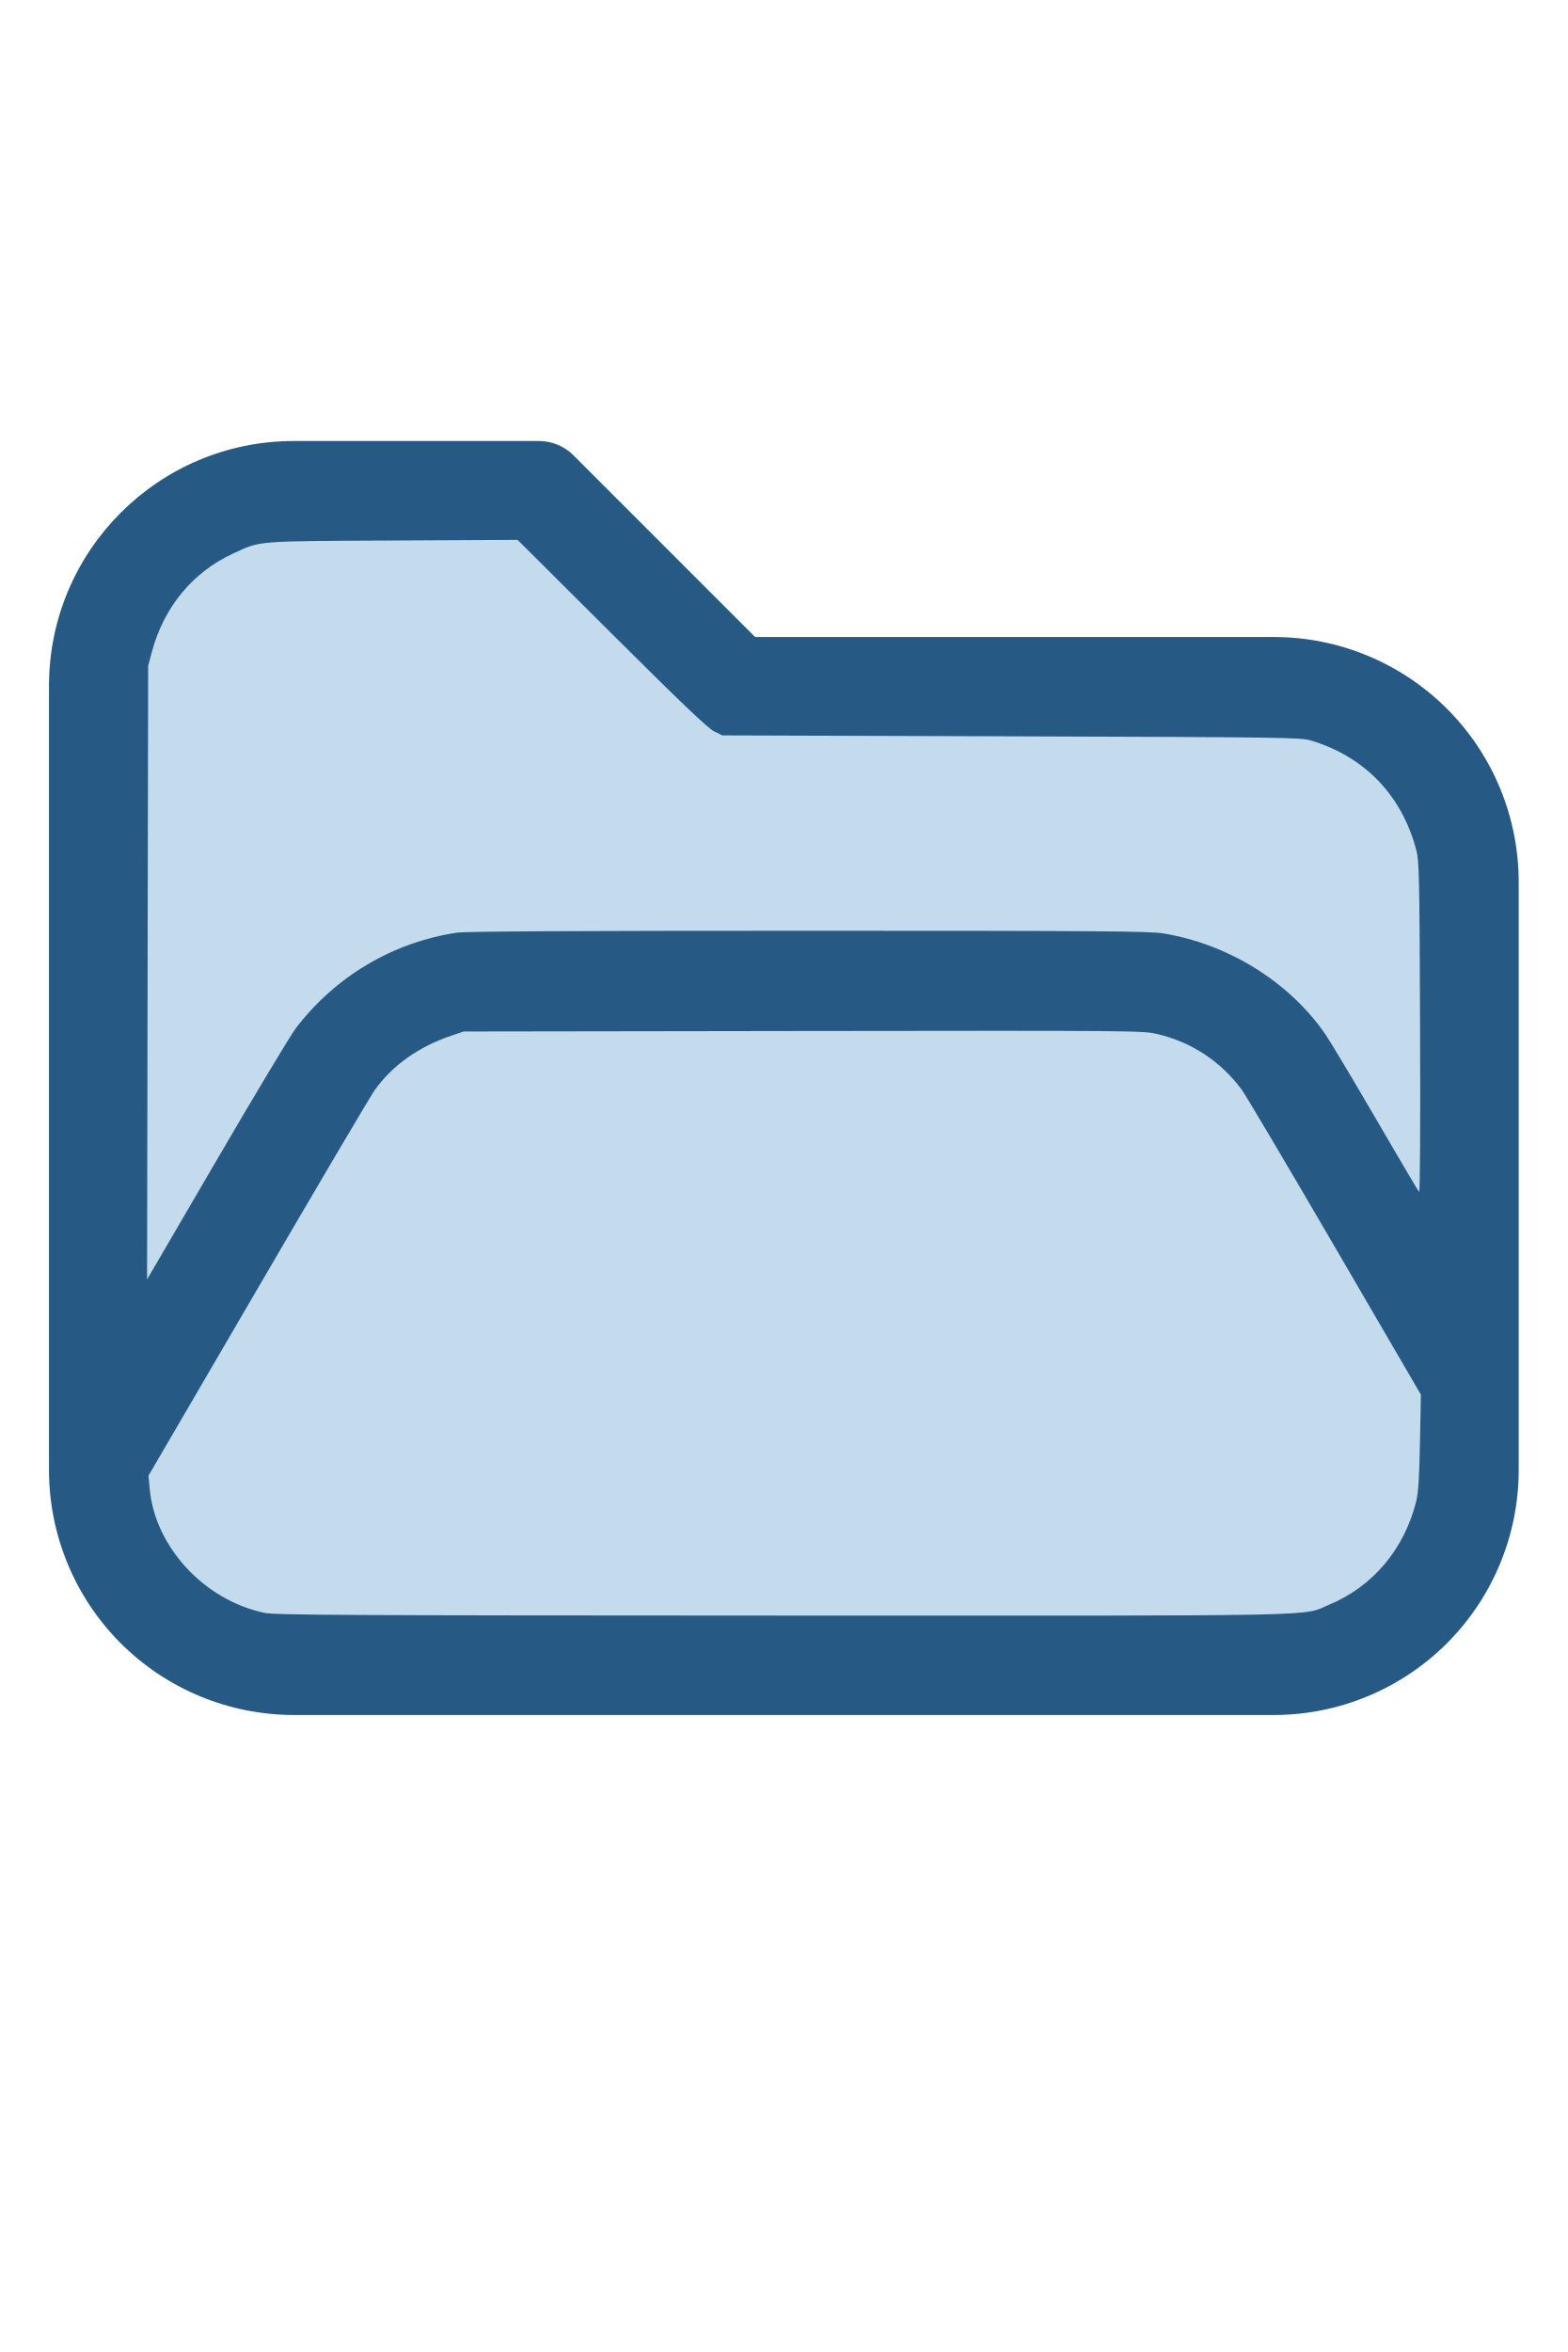
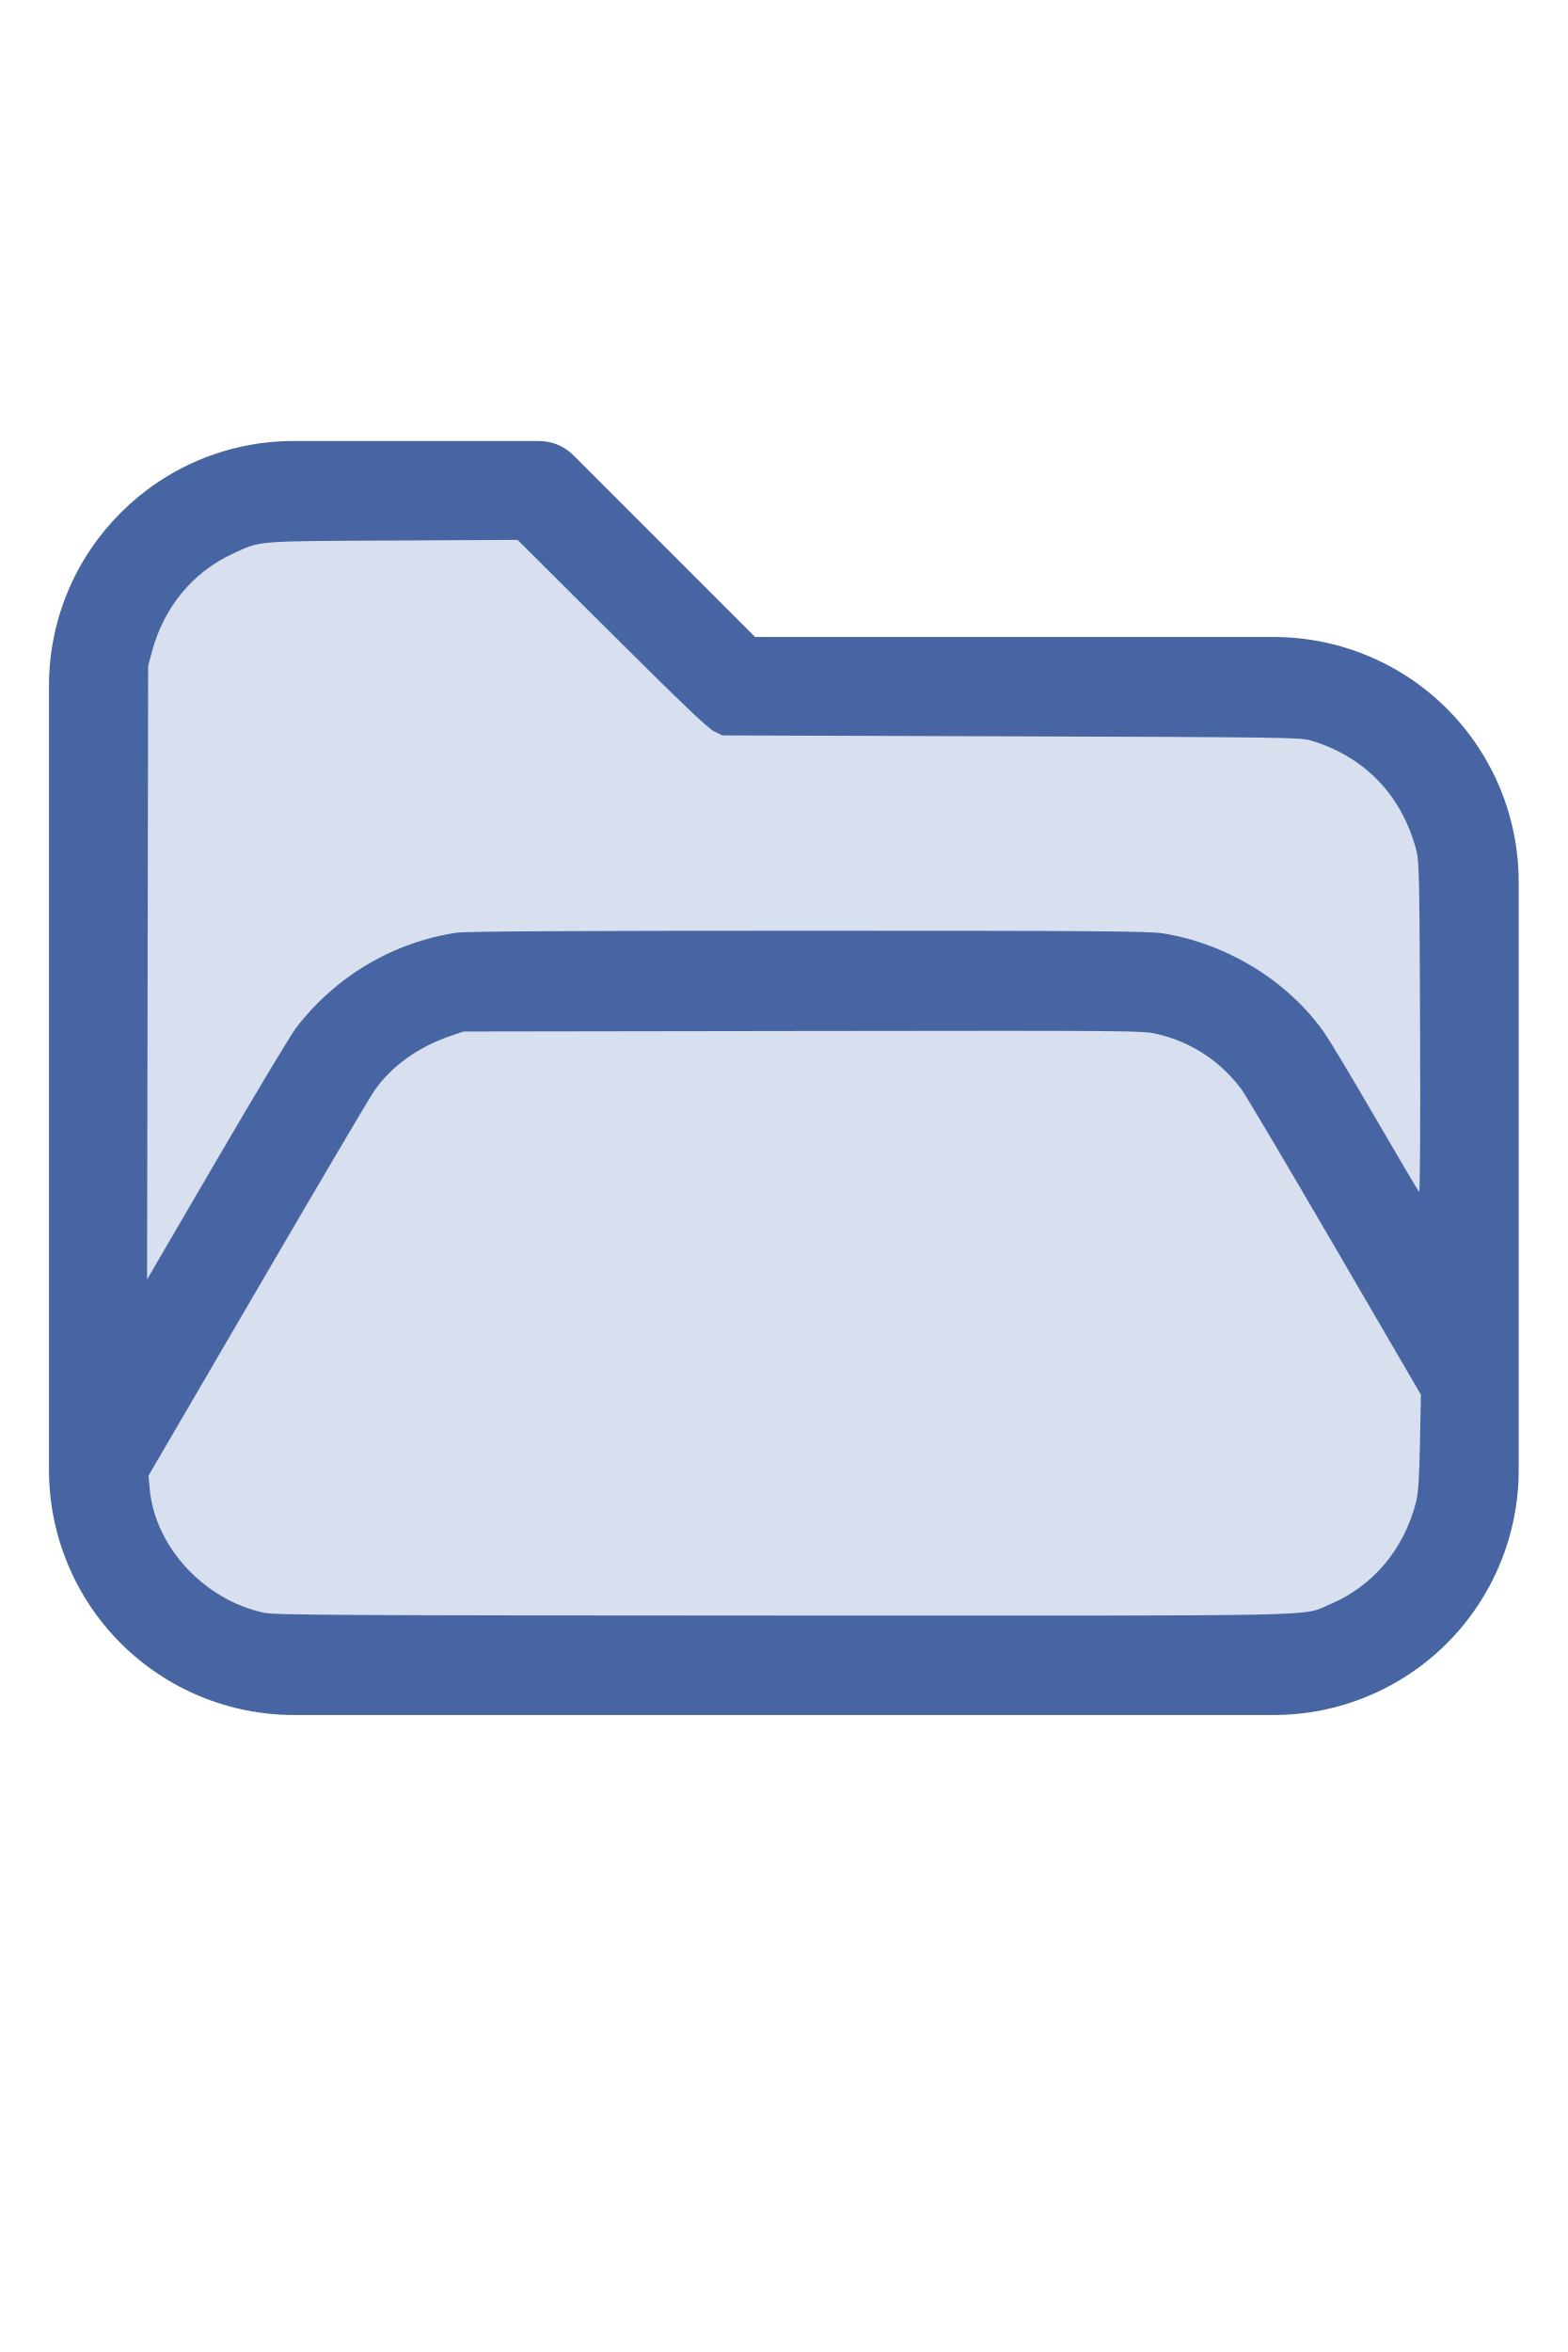
<svg xmlns="http://www.w3.org/2000/svg" version="1.1" width="16" height="24" viewBox="0 0 32 32" xml:space="preserve">
-   <g style="fill:#265A85;">
+   <g style="fill:#4665A2;">
    <path d="M1,5.998l0,16.002c-0,1.326 0.527,2.598 1.464,3.536c0.938,0.937 2.21,1.464 3.536,1.464c5.322,0 14.678,-0 20,0c1.326,0 2.598,-0.527 3.536,-1.464c0.937,-0.938 1.464,-2.21 1.464,-3.536c0,-3.486 0,-8.514 0,-12c0,-1.326 -0.527,-2.598 -1.464,-3.536c-0.938,-0.937 -2.21,-1.464 -3.536,-1.464c-0,0 -10.586,0 -10.586,0c0,-0 -3.707,-3.707 -3.707,-3.707c-0.187,-0.188 -0.442,-0.293 -0.707,-0.293l-5.002,0c-2.76,0 -4.998,2.238 -4.998,4.998Zm28,14.415l-3.456,-5.925c-0.538,-0.921 -1.524,-1.488 -2.591,-1.488c-0,0 -12.905,0 -12.906,0c-1.067,0 -2.053,0.567 -2.591,1.488l-4.453,7.635c0.03,0.751 0.342,1.465 0.876,1.998c0.562,0.563 1.325,0.879 2.121,0.879l20,0c0.796,0 1.559,-0.316 2.121,-0.879c0.563,-0.562 0.879,-1.325 0.879,-2.121l0,-1.587Zm0,-3.969l0,-6.444c0,-0.796 -0.316,-1.559 -0.879,-2.121c-0.562,-0.563 -1.325,-0.879 -2.121,-0.879c-7.738,0 -11,0 -11,0c-0.265,0 -0.52,-0.105 -0.707,-0.293c-0,0 -3.707,-3.707 -3.707,-3.707c-0,0 -4.588,0 -4.588,0c-1.656,0 -2.998,1.342 -2.998,2.998l0,12.16l2.729,-4.677c0.896,-1.536 2.54,-2.481 4.318,-2.481c3.354,0 9.552,0 12.906,0c1.778,0 3.422,0.945 4.318,2.481l1.729,2.963Z" id="path2" />
  </g>
-   <g style="fill:#C4DBEE;stroke-width:0;">
+   <g style="fill:#D8DFEE;stroke-width:0;">
    <path d="M 5.388,24.913 C 4.16,24.651 3.157,23.559 3.054,22.371 L 3.031,22.116 5.261,18.294 C 6.487,16.191 7.56,14.373 7.645,14.253 8.004,13.746 8.542,13.363 9.21,13.137 l 0.255,-0.086 6.929,-0.01 c 6.805,-0.009 6.935,-0.008 7.234,0.063 0.696,0.165 1.29,0.557 1.715,1.13 0.082,0.11 0.939,1.557 1.905,3.215 l 1.756,3.014 -0.019,0.972 c -0.014,0.725 -0.034,1.032 -0.078,1.209 -0.243,0.971 -0.887,1.735 -1.772,2.103 -0.588,0.244 0.247,0.227 -11.162,0.224 -9.028,-0.003 -10.364,-0.01 -10.586,-0.057 z" id="path199" />
    <path d="M 3.013,11.85 3.024,5.588 3.102,5.297 C 3.348,4.386 3.936,3.676 4.757,3.297 5.329,3.033 5.181,3.045 8.013,3.031 l 2.552,-0.013 1.919,1.911 c 1.404,1.398 1.964,1.933 2.089,1.995 l 0.171,0.084 5.898,0.019 c 5.553,0.018 5.91,0.023 6.116,0.085 1.102,0.332 1.857,1.118 2.154,2.244 0.056,0.214 0.064,0.564 0.075,3.622 0.008,2.032 -5.42e-4,3.371 -0.02,3.349 -0.018,-0.02 -0.414,-0.691 -0.88,-1.492 -0.466,-0.801 -0.931,-1.578 -1.033,-1.727 -0.736,-1.069 -1.984,-1.844 -3.316,-2.06 -0.28,-0.045 -1.345,-0.053 -7.239,-0.053 -4.714,-1.09e-4 -6.993,0.012 -7.172,0.039 -1.3,0.193 -2.477,0.89 -3.284,1.944 -0.108,0.141 -0.836,1.353 -1.618,2.695 L 3.002,18.111 Z" id="path201" />
  </g>
</svg>
